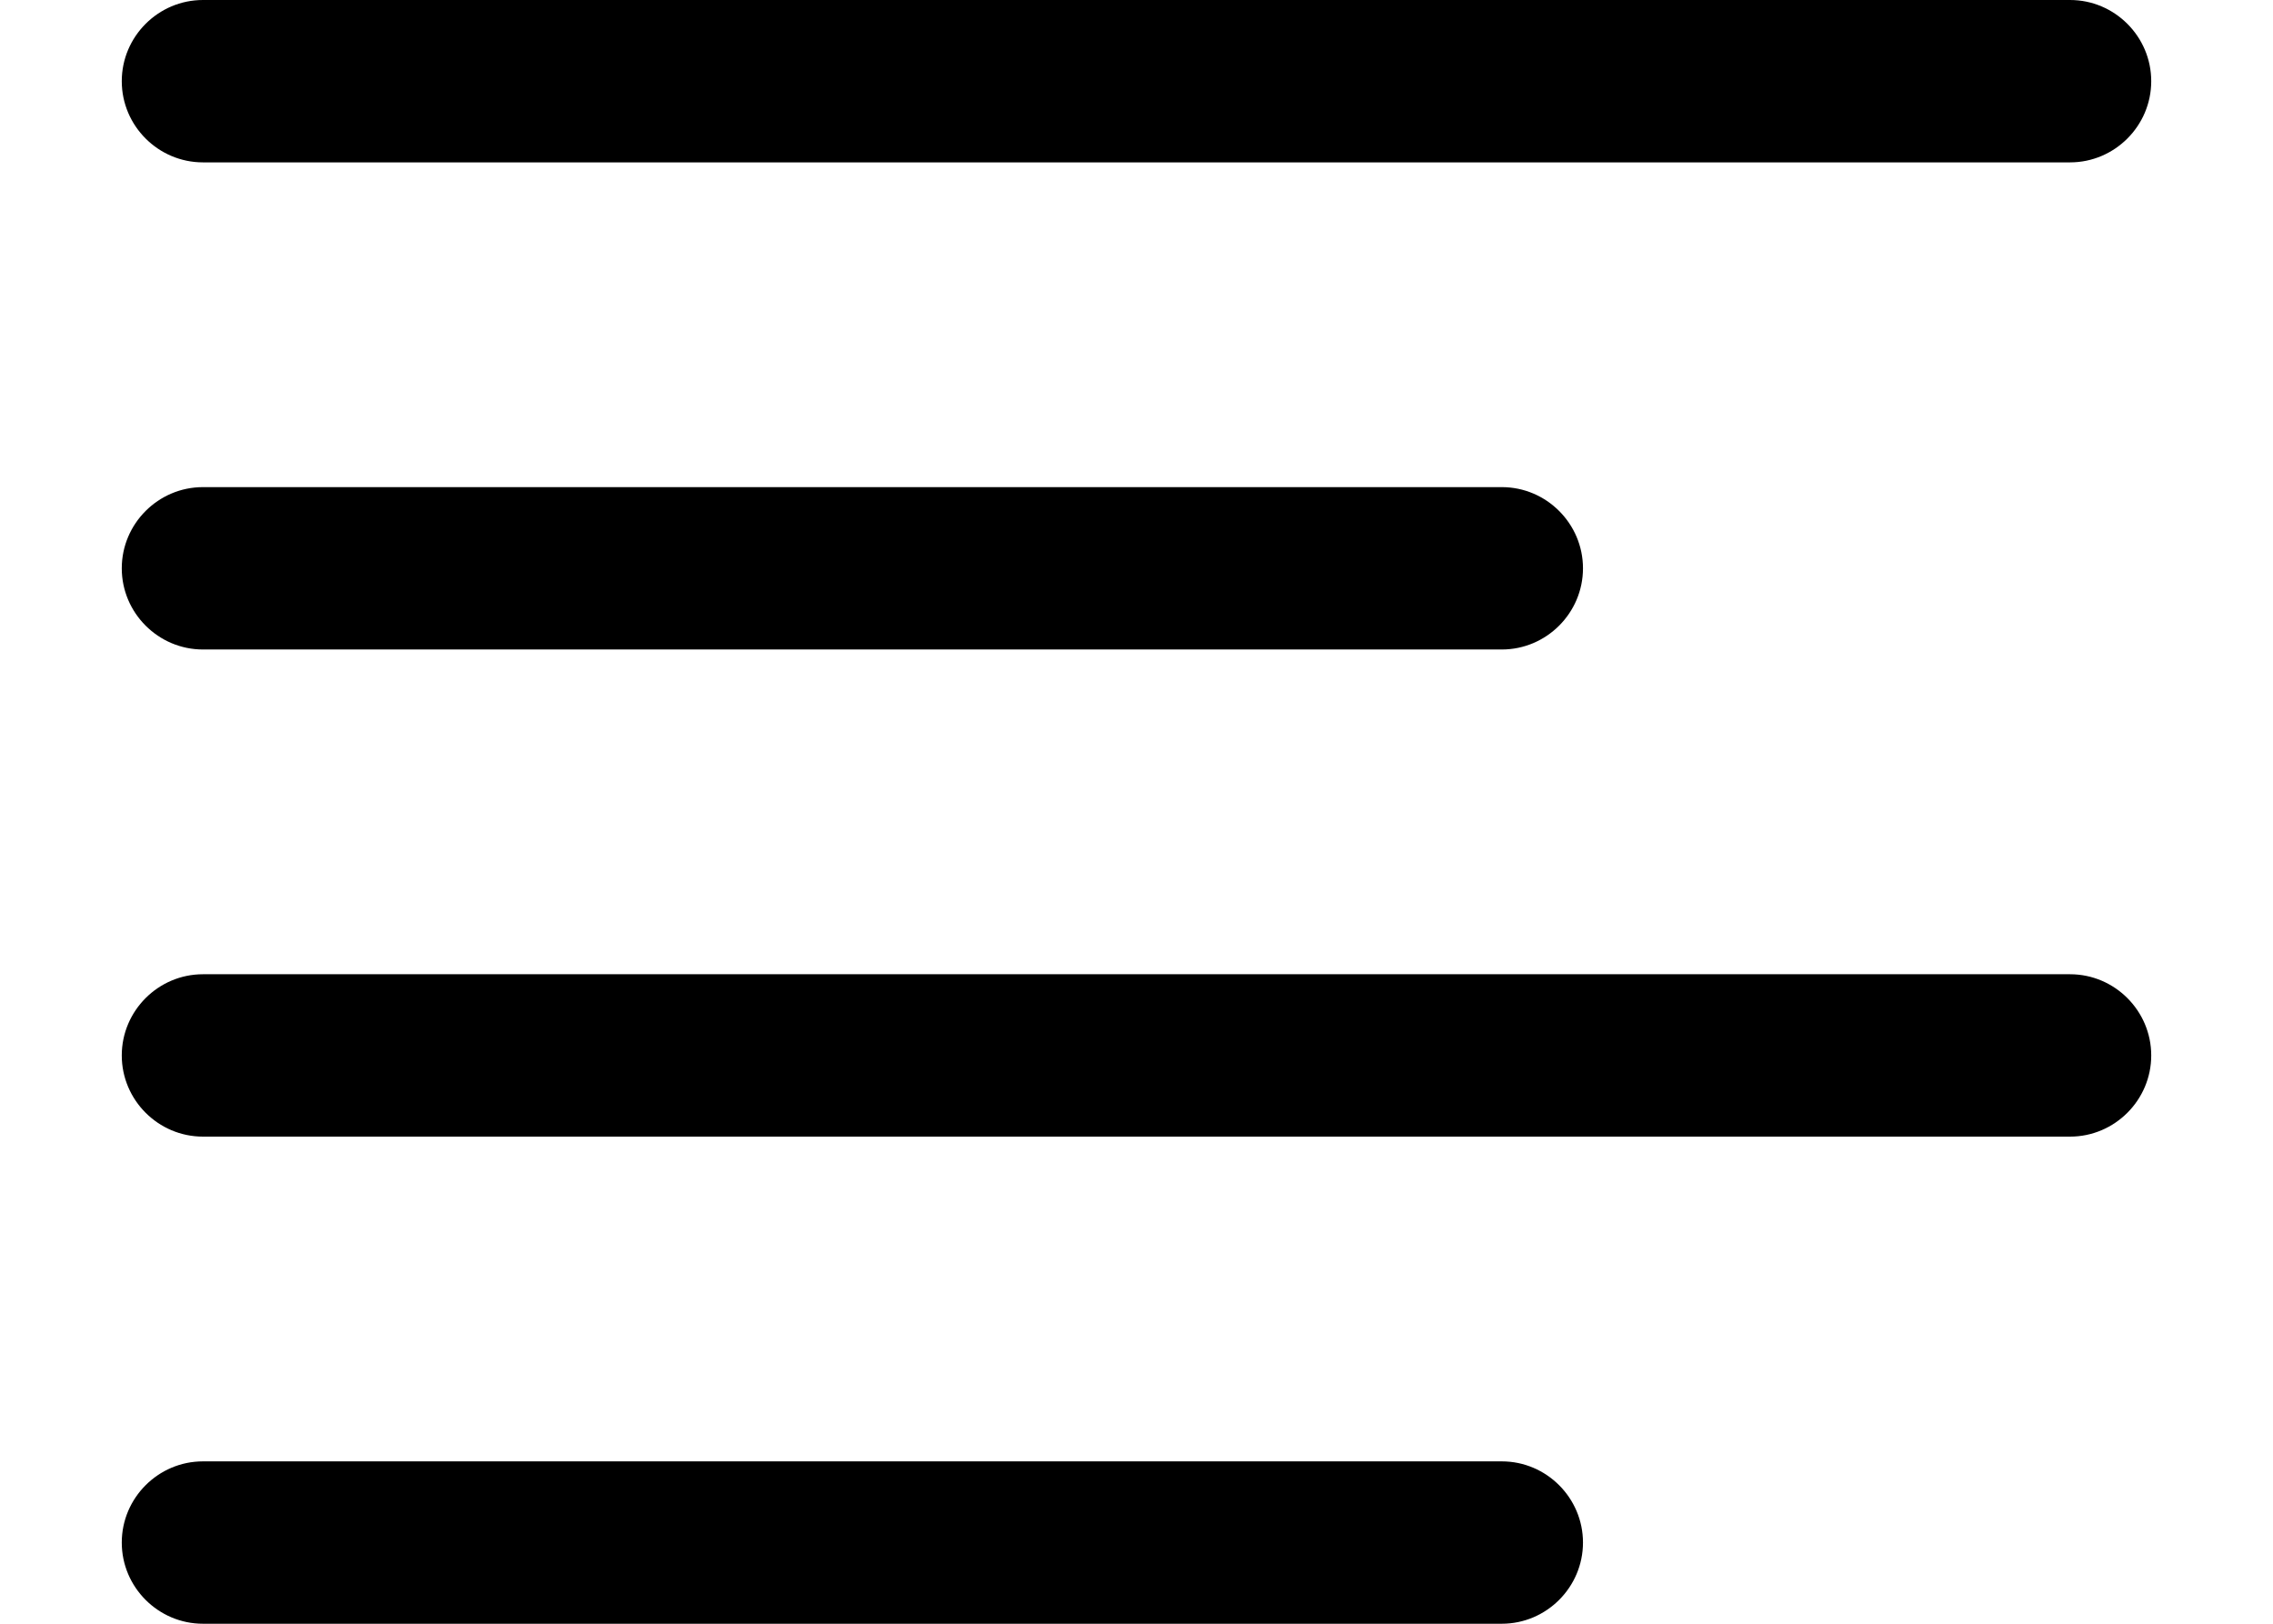
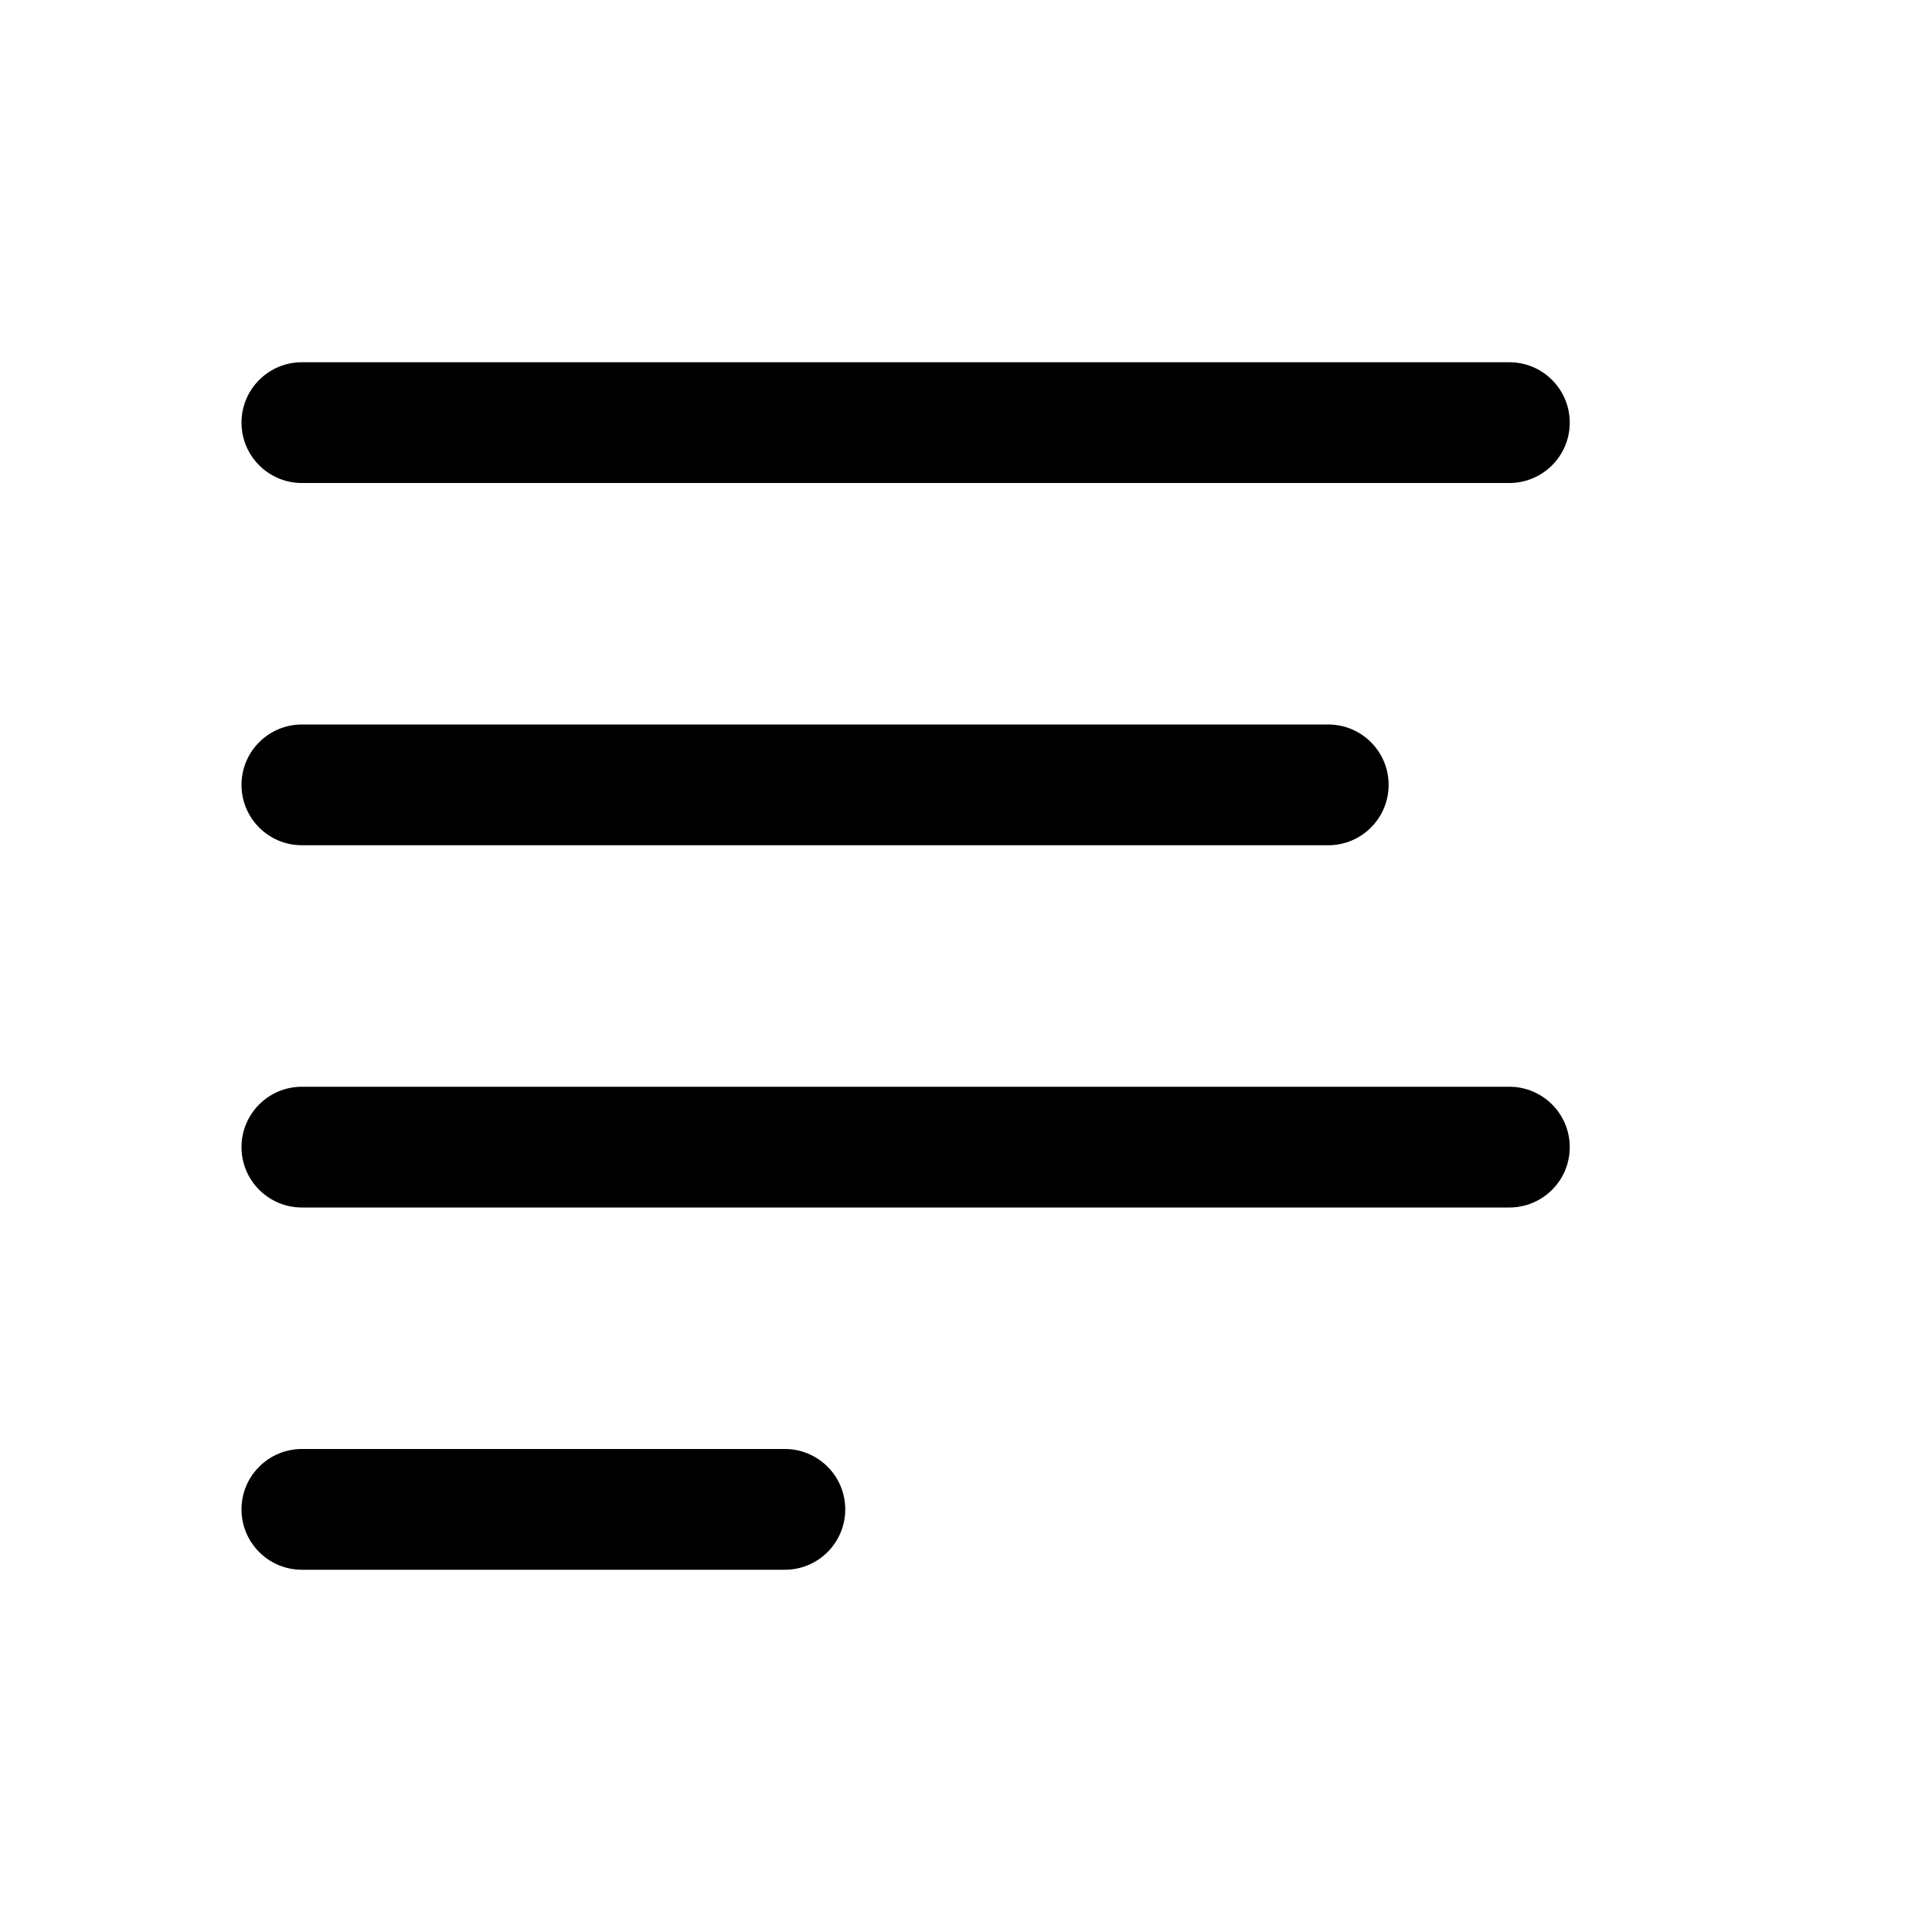
- <svg xmlns="http://www.w3.org/2000/svg" width="100%" height="100%" id="text-left" viewBox="0 0 14 10">
-   <g stroke="none" fill-rule="evenodd">
-     <path d="M.75.5c0-.275.225-.5.5-.5h11.5c.275 0 .5.225.5.5s-.225.5-.5.5H1.25C.975 1 .75.775.75.5M.75 6.5c0-.275.225-.5.5-.5h11.5c.275 0 .5.225.5.5s-.225.5-.5.5H1.25c-.275 0-.5-.225-.5-.5M.75 3.5c0-.275.225-.5.5-.5h8c.275 0 .5.225.5.5s-.225.5-.5.5h-8c-.275 0-.5-.225-.5-.5M.75 9.5c0-.275.225-.5.5-.5h8c.275 0 .5.225.5.5s-.225.5-.5.5h-8c-.275 0-.5-.225-.5-.5" />
-   </g>
+ <svg xmlns="http://www.w3.org/2000/svg" id="text-left" preserveAspectRatio="xMidYMid" width="100%" height="100%" viewBox="0 0 16 16">
+   <path d="M12.500,4.000 L2.500,4.000 C2.224,4.000 2.000,3.776 2.000,3.500 C2.000,3.224 2.224,3.000 2.500,3.000 L12.500,3.000 C12.776,3.000 13.000,3.224 13.000,3.500 C13.000,3.776 12.776,4.000 12.500,4.000 ZM2.500,6.000 L11.000,6.000 C11.276,6.000 11.500,6.224 11.500,6.500 C11.500,6.776 11.276,7.000 11.000,7.000 L2.500,7.000 C2.224,7.000 2.000,6.776 2.000,6.500 C2.000,6.224 2.224,6.000 2.500,6.000 ZM2.500,9.000 L12.500,9.000 C12.776,9.000 13.000,9.224 13.000,9.500 C13.000,9.776 12.776,10.000 12.500,10.000 L2.500,10.000 C2.224,10.000 2.000,9.776 2.000,9.500 C2.000,9.224 2.224,9.000 2.500,9.000 ZM2.500,12.000 L6.500,12.000 C6.776,12.000 7.000,12.224 7.000,12.500 C7.000,12.776 6.776,13.000 6.500,13.000 L2.500,13.000 C2.224,13.000 2.000,12.776 2.000,12.500 C2.000,12.224 2.224,12.000 2.500,12.000 Z" />
</svg>
